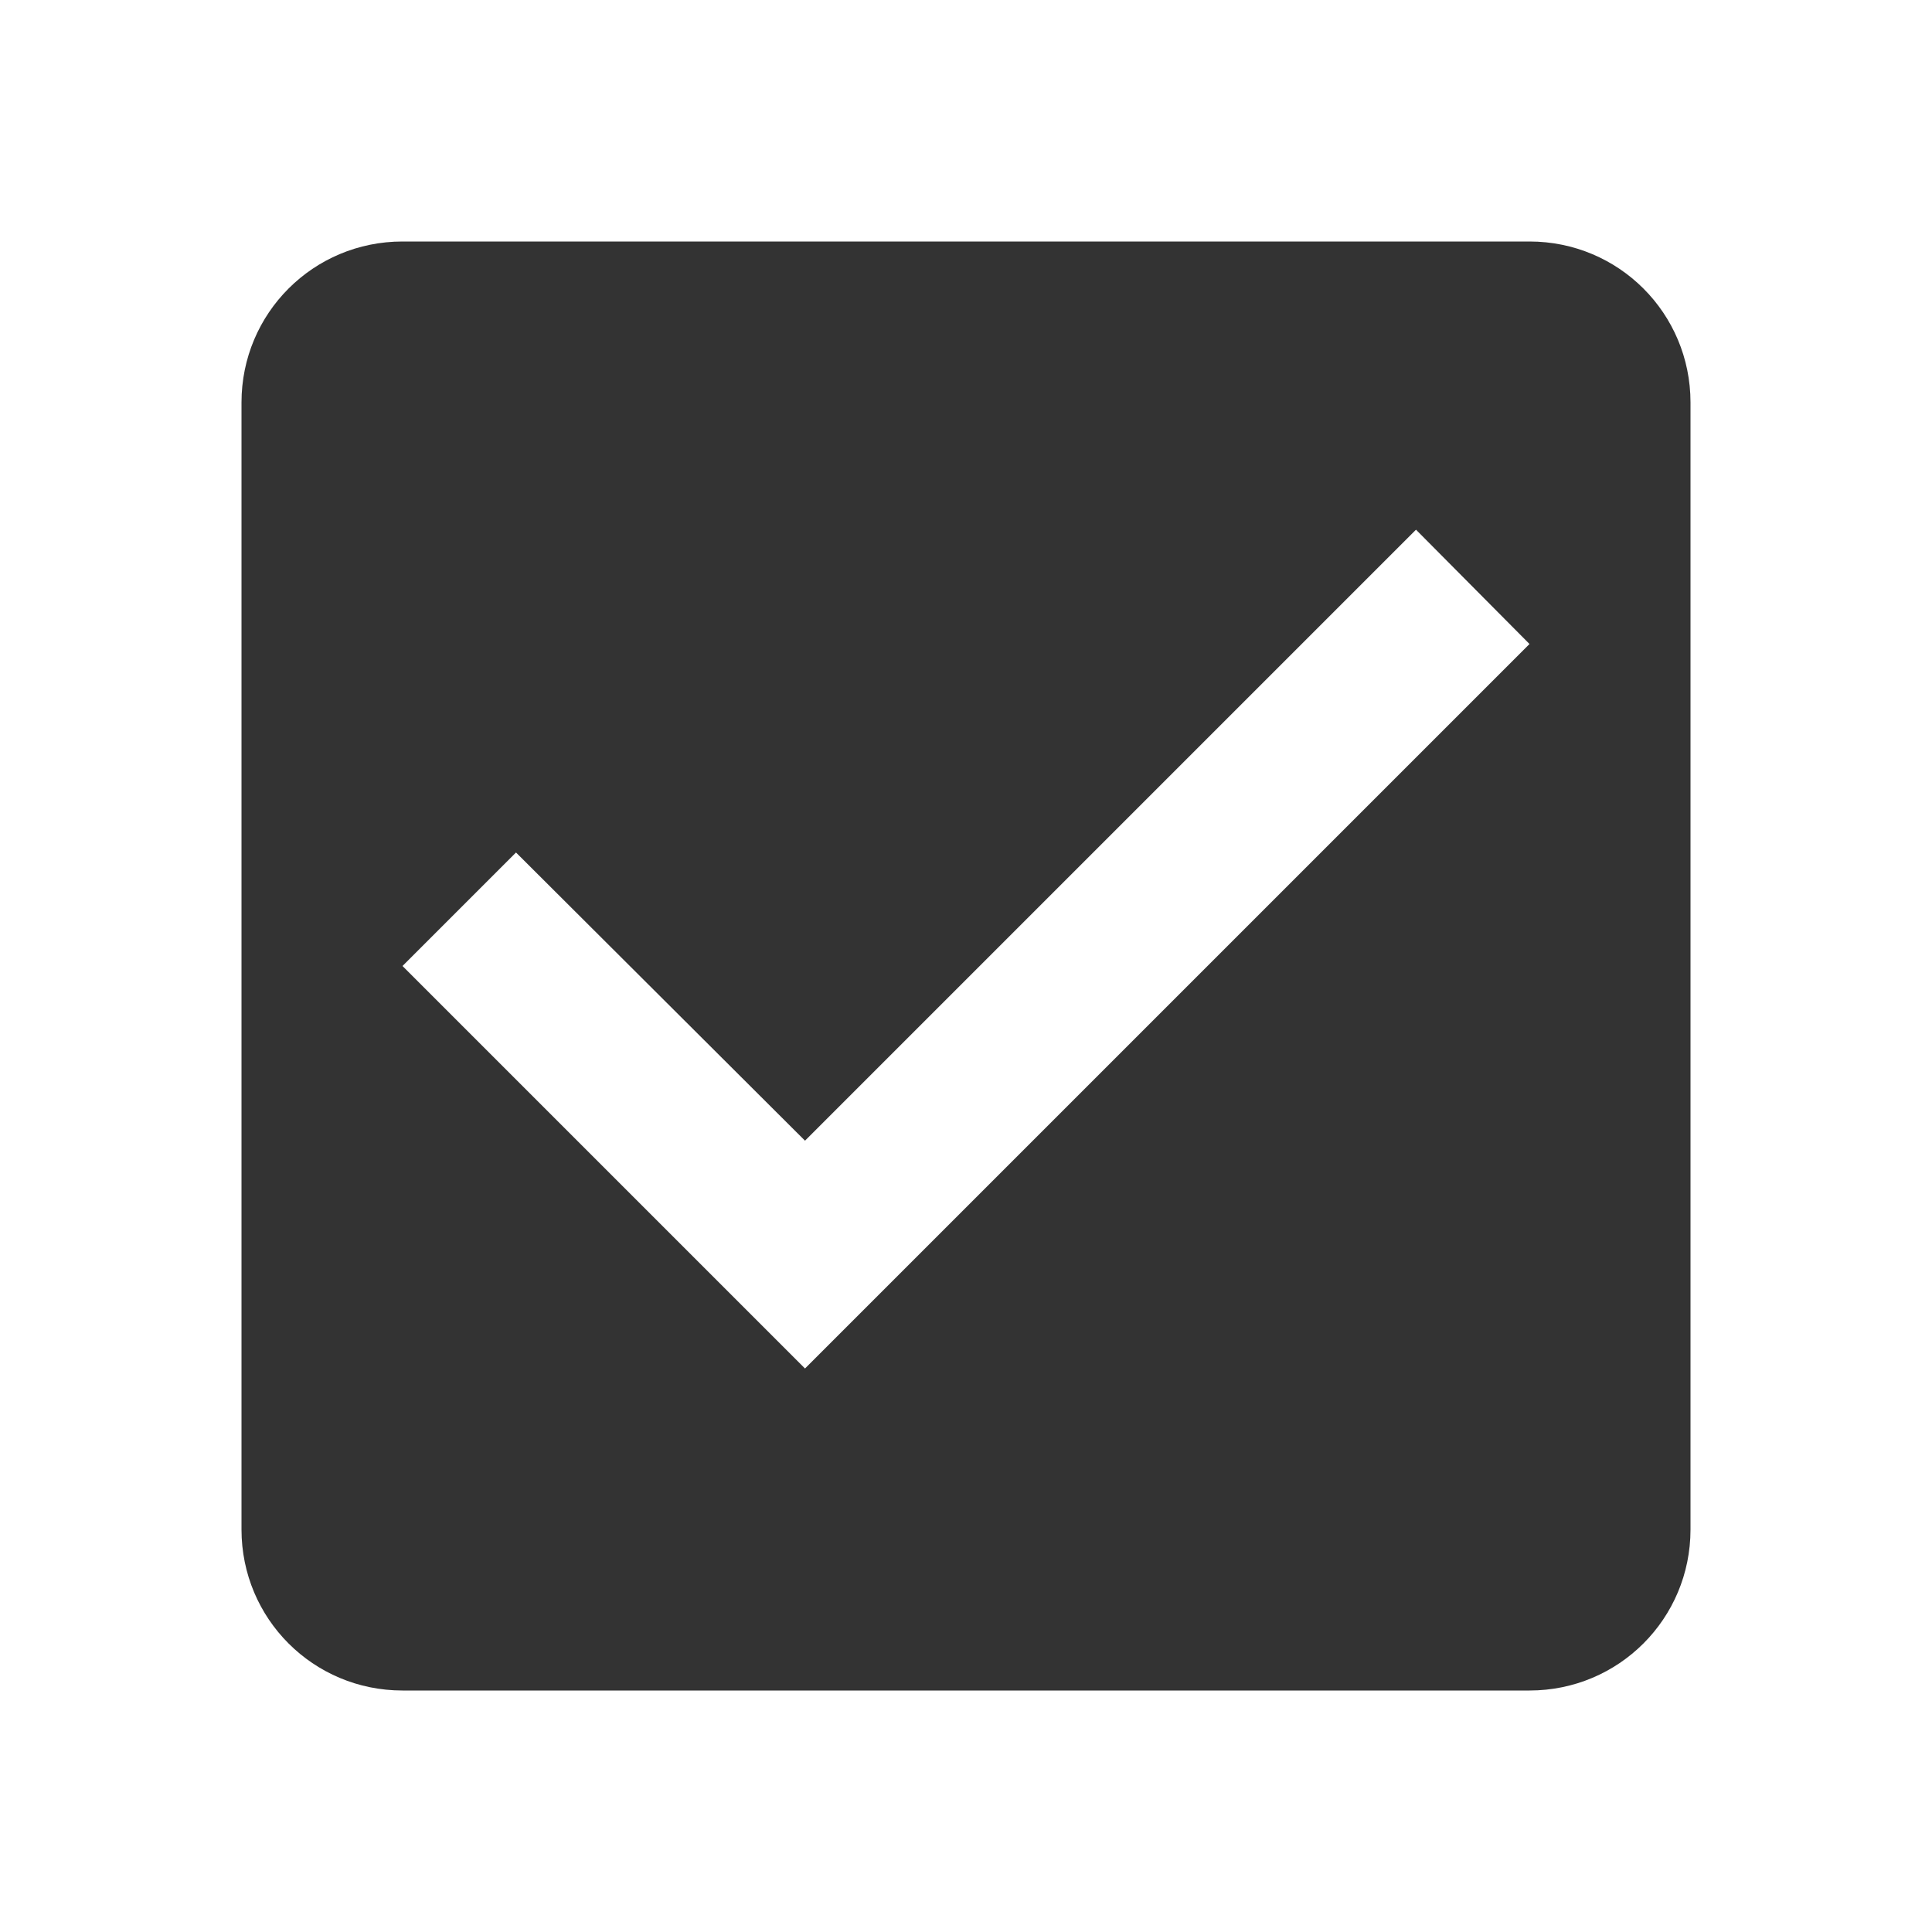
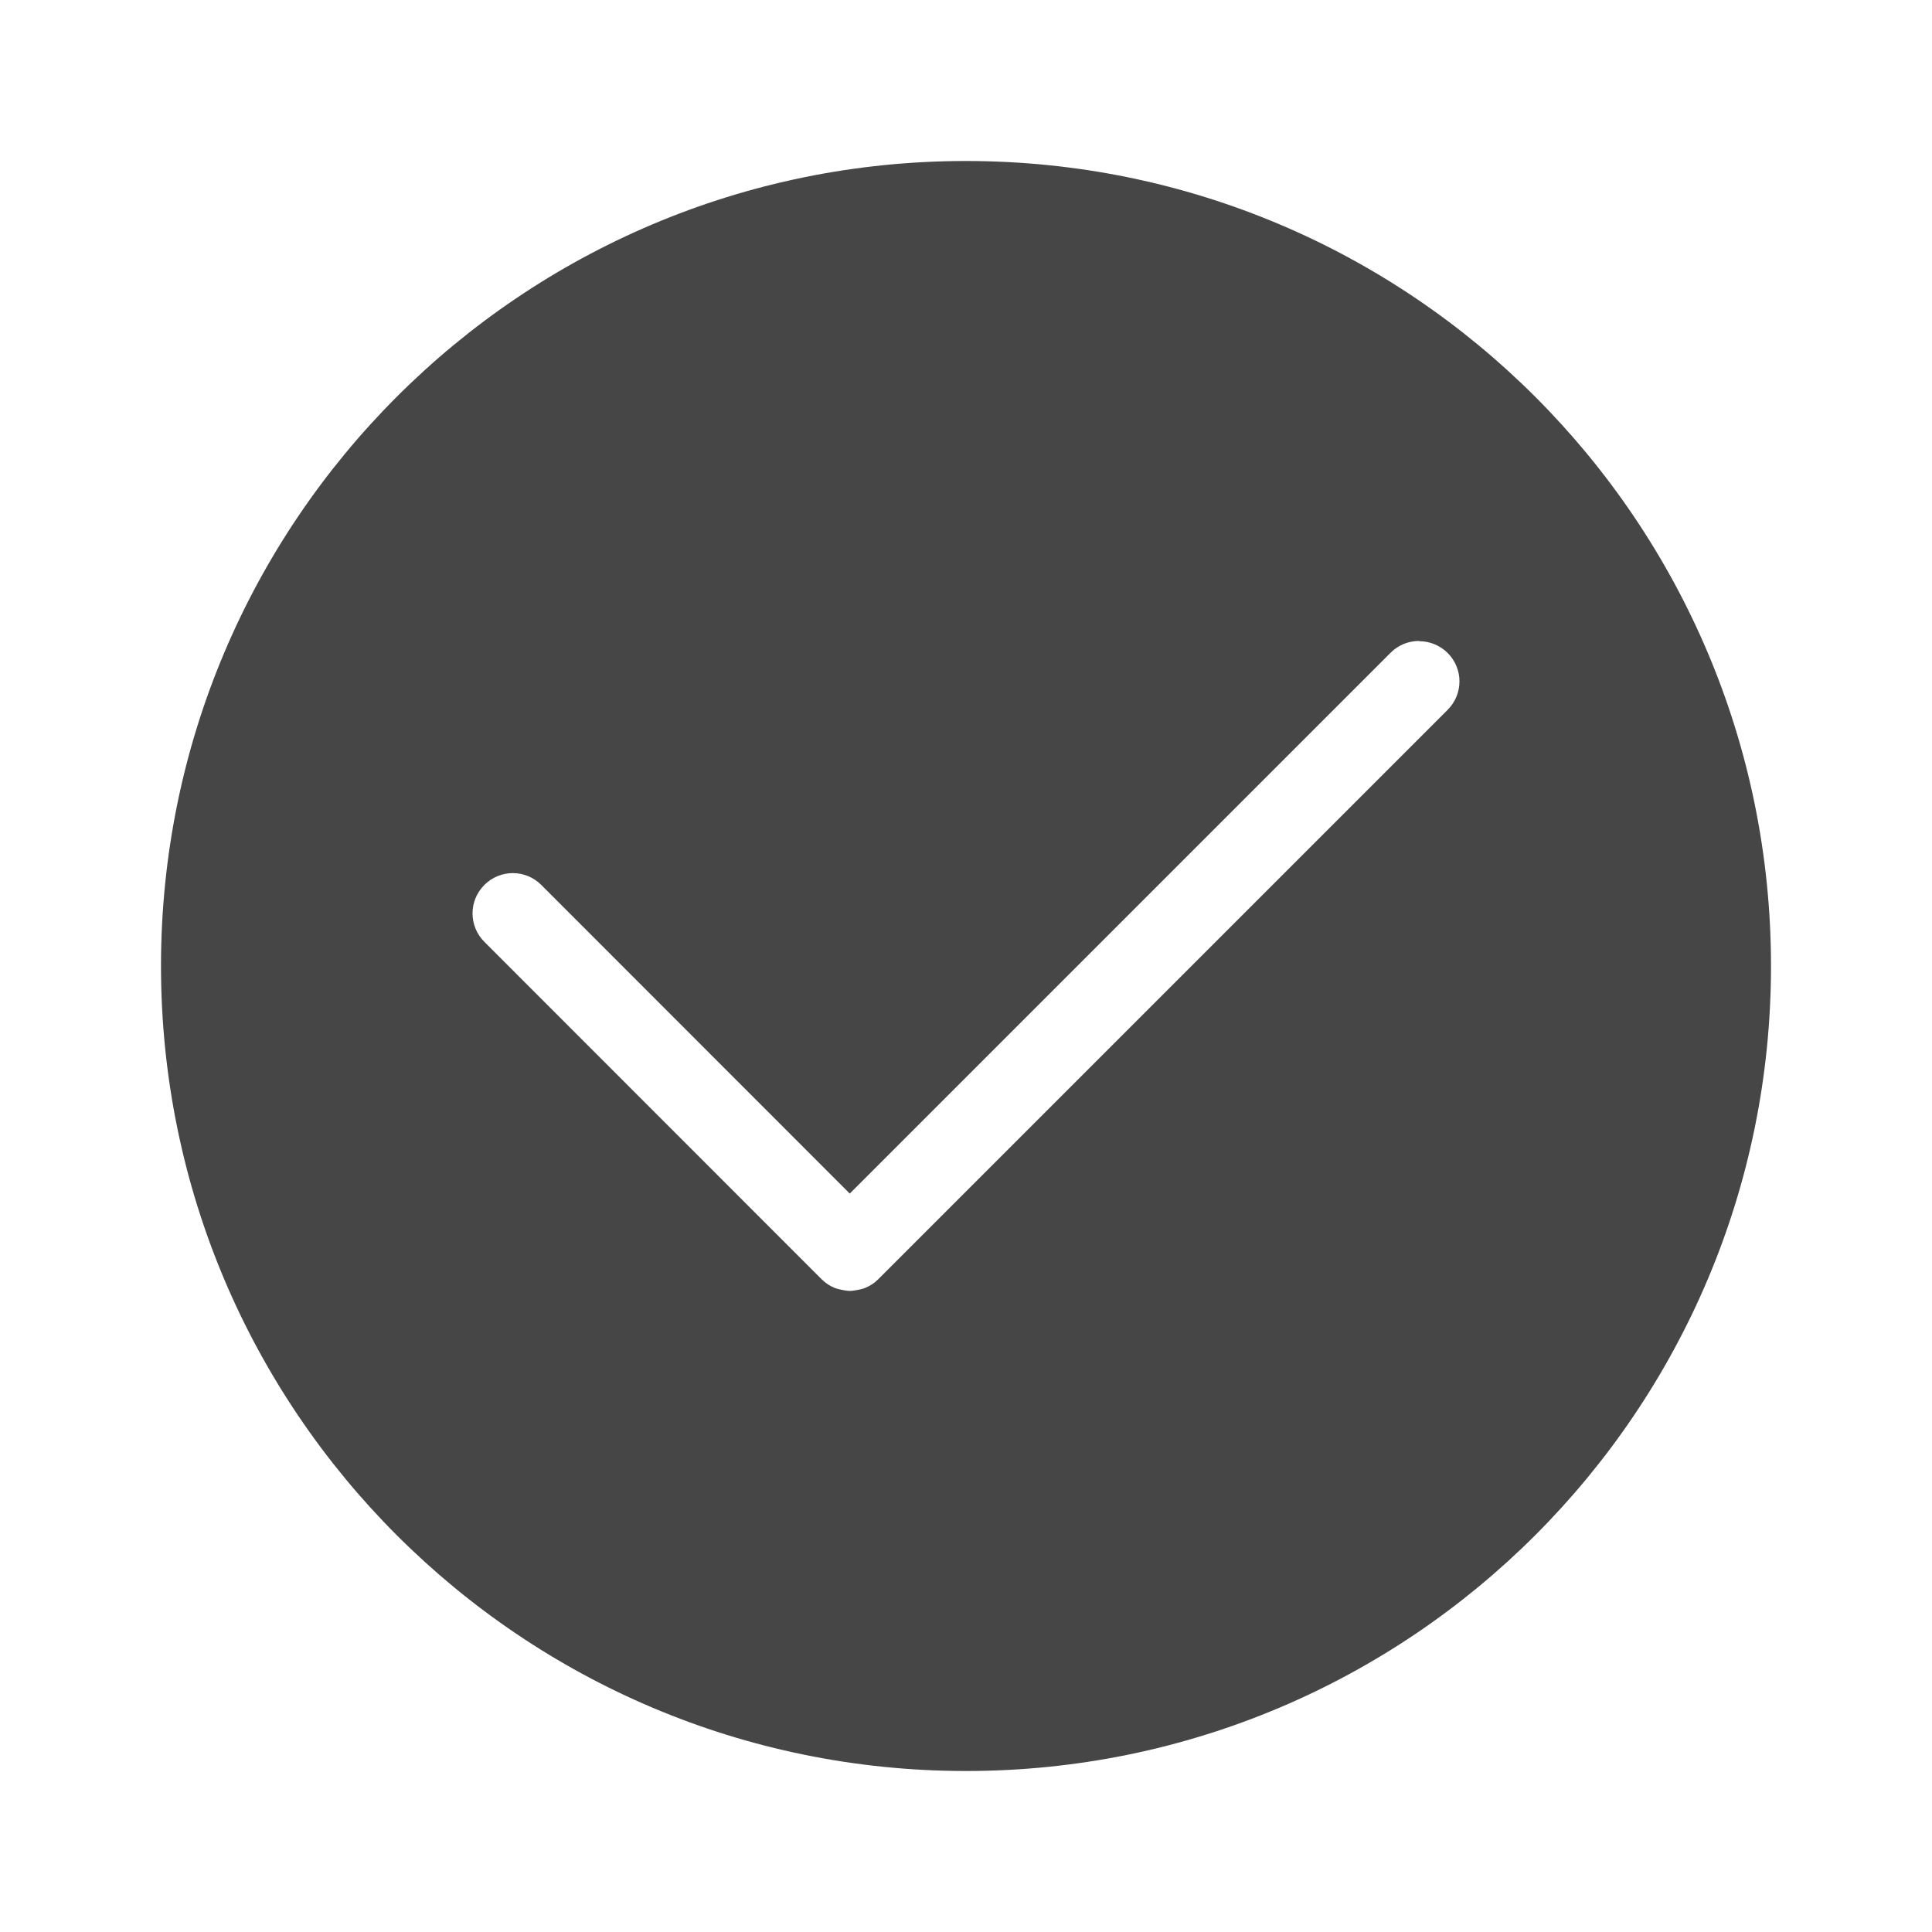
- <svg xmlns="http://www.w3.org/2000/svg" width="24" height="24" fill="#000000" version="1.1" viewBox="0 0 24 24">
-   <path d="m5 3c-1.108 0-2 0.892-2 2v14c0 1.108 0.892 2 2 2h14c1.108 0 2-0.892 2-2v-14c0-1.108-0.892-2-2-2zm12.59 3.58 1.41 1.42-9 9-5-5 1.41-1.41 3.59 3.58z" fill="#333333" style="paint-order:stroke fill markers" />
+ <svg xmlns="http://www.w3.org/2000/svg" width="24" height="24" version="1.1" viewBox="0 0 24 24">
+   <path d="m12 2a10 10 0 0 0-10 10 10 10 0 0 0 10 10 10 10 0 0 0 10-10 10 10 0 0 0-10-10zm5.629 5.963v0.002c0.128-4e-6 0.256 0.049 0.354 0.146 0.196 0.196 0.196 0.511 0 0.707l-7.072 7.072c-0.024 0.024-0.05 0.046-0.078 0.064-0.028 0.018-0.056 0.033-0.086 0.045-0.03 0.012-0.062 0.019-0.094 0.025-0.031 0.006-0.064 0.012-0.096 0.012-0.032 0-0.062-0.006-0.094-0.012-0.031-0.006-0.064-0.013-0.094-0.025-0.03-0.012-0.058-0.027-0.086-0.045-0.014-0.009-0.028-0.021-0.041-0.031-0.013-0.011-0.027-0.023-0.039-0.035l-4.186-4.188c-0.196-0.196-0.196-0.511 0-0.707 0.196-0.196 0.511-0.196 0.707 0l3.832 3.834 6.719-6.719c0.098-0.098 0.226-0.146 0.354-0.146z" fill="#464646" />
</svg>
